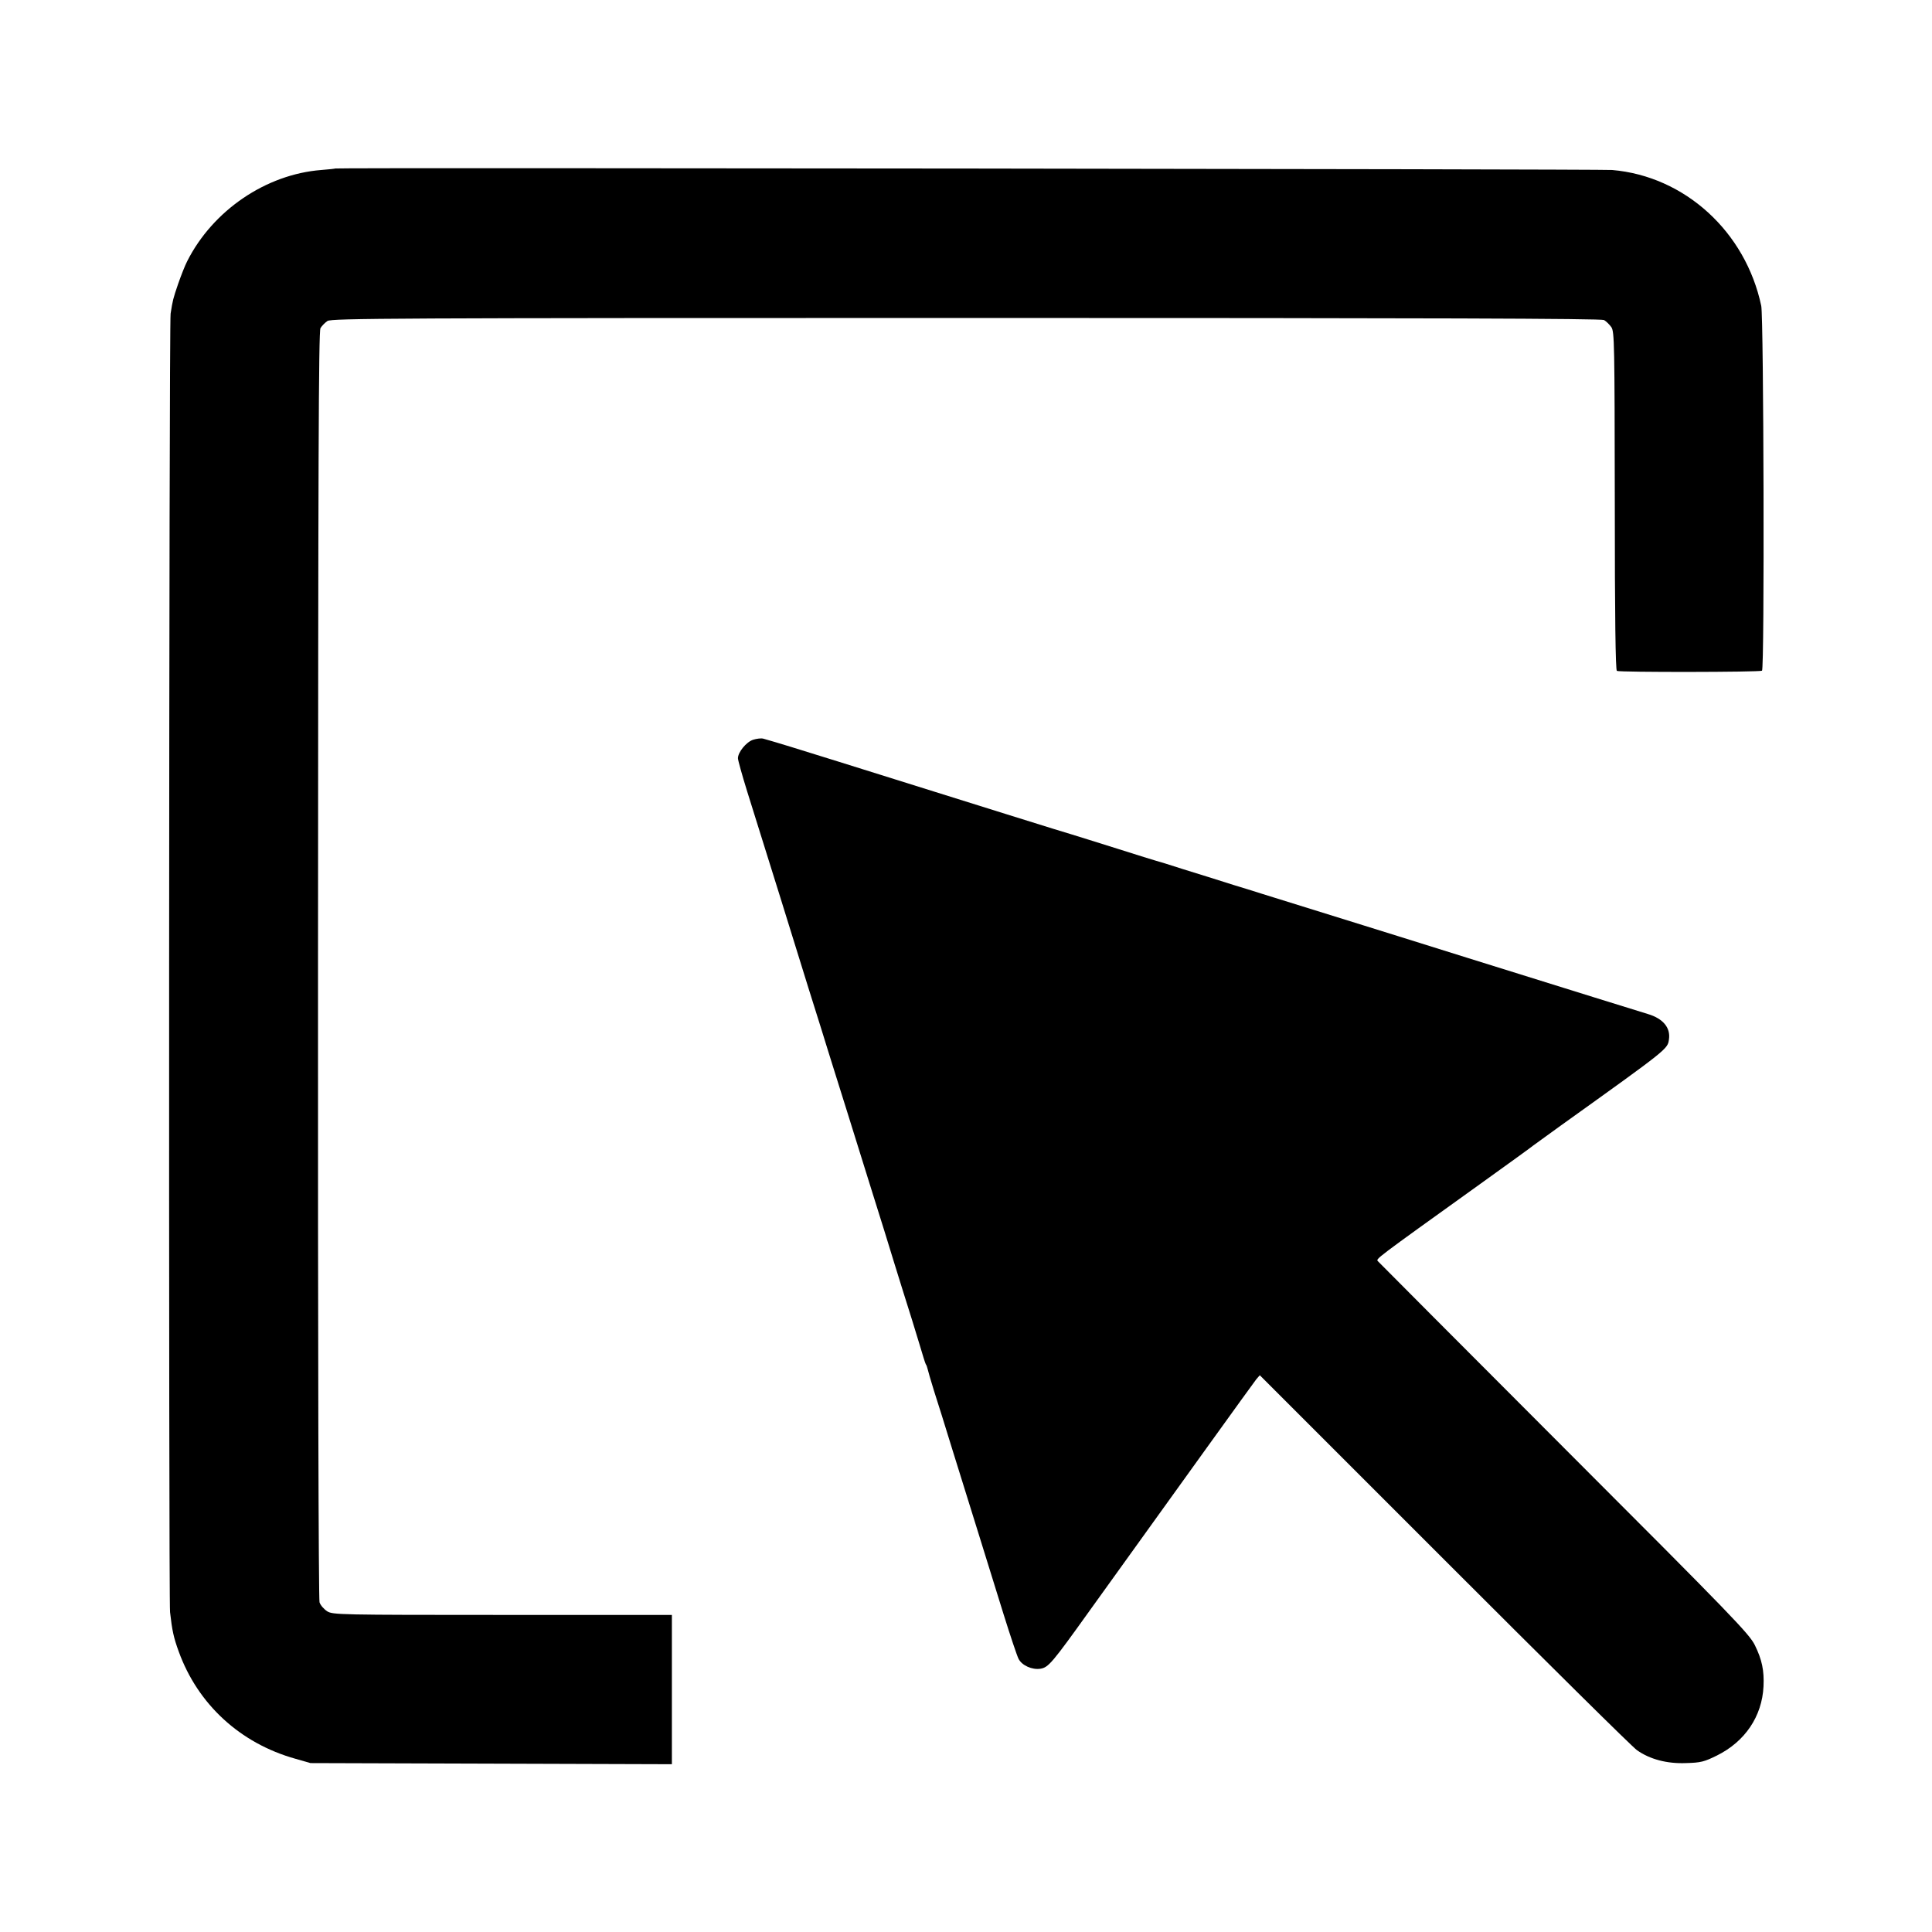
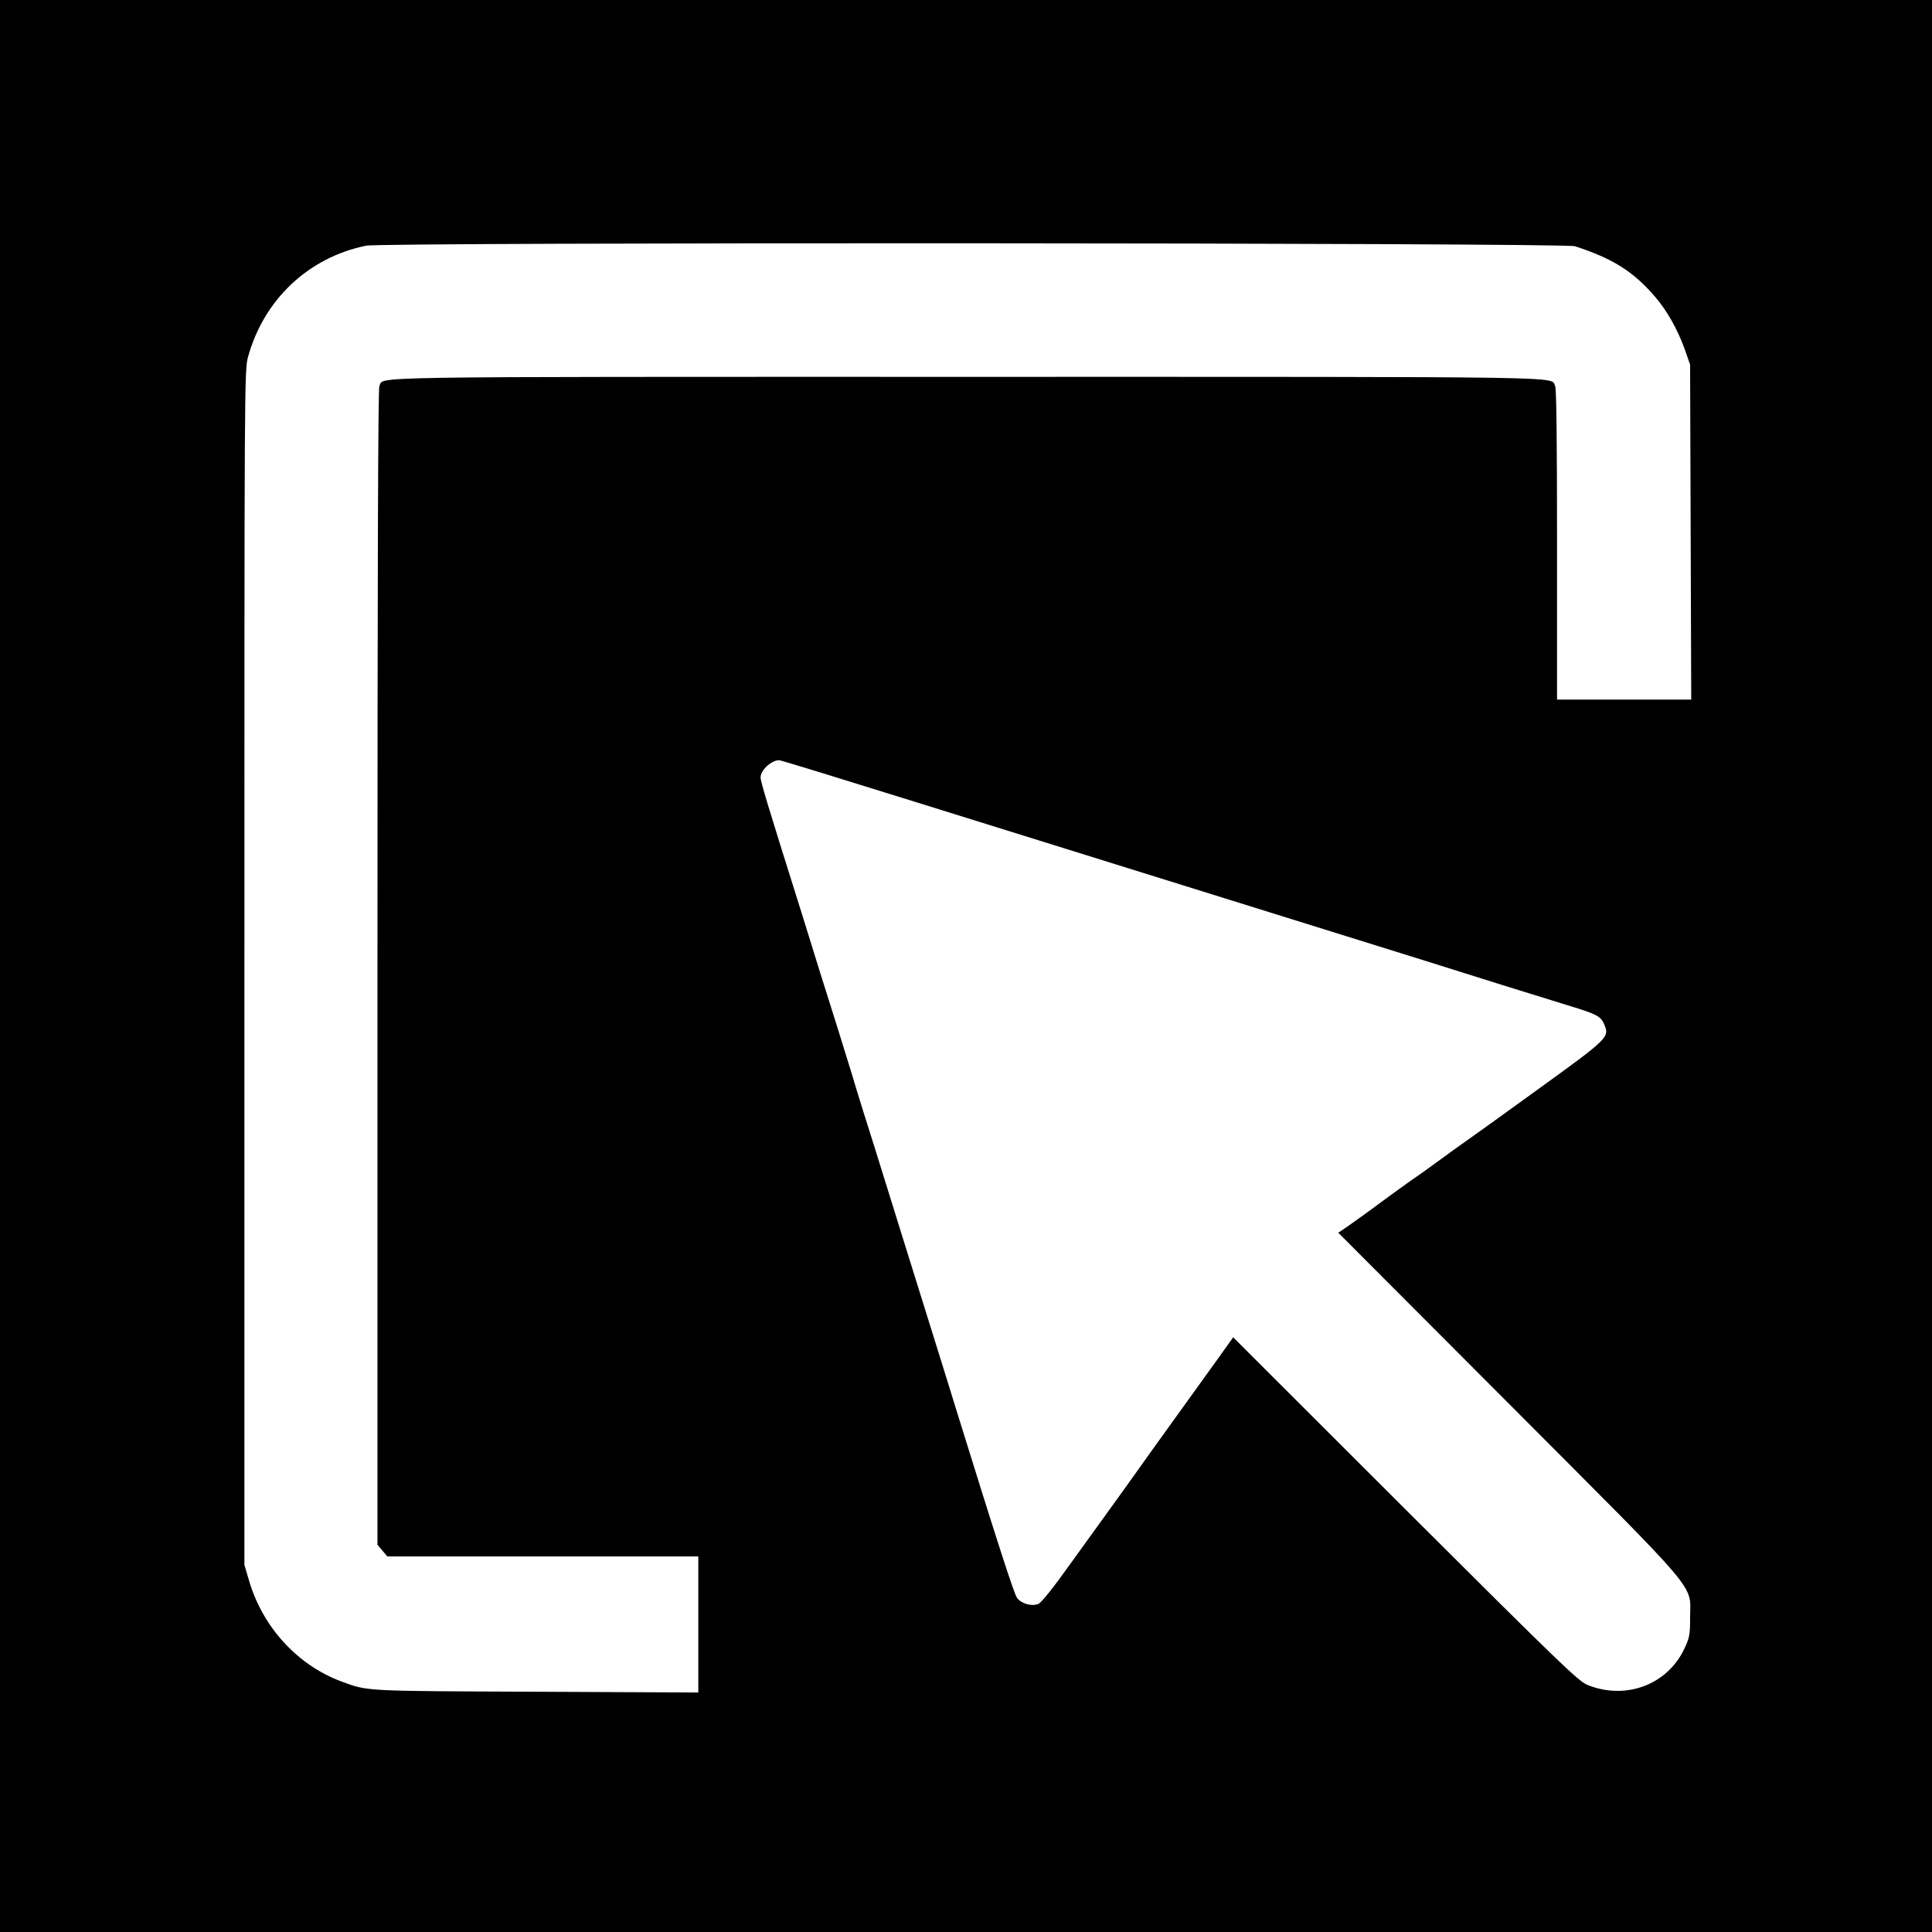
<svg xmlns="http://www.w3.org/2000/svg" version="1.0" width="16pt" height="16pt" viewBox="0 0 16 16" preserveAspectRatio="xMidYMid meet">
  <g transform="translate(0,16) scale(0.001563,-0.001563)" fill="#000000" stroke="none">
-     <path d="M1777 9344 c-1 -1 -35 -5 -75 -8 -293 -23 -574 -214 -710 -483 -12 -23 -33 -77 -48 -120 -27 -79 -29 -87 -40 -158 -9 -52 -11 -6801 -3 -6880 11 -98 19 -135 46 -209 101 -279 325 -486 618 -568 l80 -23 958 -3 957 -3 0 396 0 395 -897 0 c-865 0 -899 1 -929 19 -17 11 -36 32 -41 48 -5 17 -9 1334 -8 3378 1 2654 3 3355 13 3373 7 12 24 29 37 38 22 14 341 16 3383 16 2468 0 3366 -3 3381 -11 12 -7 29 -24 39 -38 16 -25 17 -87 18 -921 0 -621 4 -896 11 -900 13 -8 756 -7 769 1 14 8 9 1868 -4 1933 -83 393 -405 687 -790 720 -60 5 -6759 13 -6765 8z" />
-     <path d="M3990 6317 c-36 -12 -80 -66 -80 -98 0 -10 22 -89 49 -176 27 -87 106 -340 176 -563 69 -223 136 -439 149 -480 13 -41 43 -136 66 -210 23 -74 54 -175 70 -225 15 -49 46 -148 69 -220 22 -71 81 -260 131 -420 50 -159 93 -297 95 -305 2 -8 32 -103 65 -210 34 -107 75 -239 91 -293 16 -54 31 -103 34 -108 4 -5 8 -17 10 -26 2 -10 17 -61 33 -113 17 -52 62 -196 100 -320 39 -124 100 -322 137 -440 37 -118 96 -309 132 -425 36 -115 72 -223 80 -238 18 -35 72 -59 116 -52 42 7 61 29 260 307 485 675 867 1206 883 1226 l19 22 980 -980 c539 -539 997 -993 1019 -1007 68 -48 159 -72 259 -68 79 2 97 7 164 40 149 74 239 207 247 366 4 84 -8 142 -46 219 -29 59 -116 150 -1009 1043 -537 538 -982 984 -988 991 -11 13 -26 2 544 411 149 107 275 198 280 203 6 4 71 51 145 105 571 409 566 405 573 457 9 61 -31 110 -112 134 -63 19 -377 117 -951 296 -267 84 -519 162 -560 175 -78 24 -514 160 -540 168 -8 3 -73 23 -145 45 -71 23 -191 60 -265 83 -74 24 -139 44 -145 45 -5 1 -98 30 -205 64 -107 34 -215 67 -240 75 -40 11 -483 150 -1240 387 -221 69 -321 100 -396 121 -11 3 -35 0 -54 -6z" />
+     <path d="M0 5120 l0 -5120 5120 0 5120 0 0 5120 0 5120 -5120 0 -5120 0 0 -5120z m8345 3812 c202 -66 308 -133 423 -266 65 -75 121 -175 159 -281 l28 -80 3 -887 3 -888 -356 0 -355 0 0 821 c0 543 -3 827 -10 840 -29 52 178 49 -3115 49 -3293 0 -3086 3 -3115 -49 -7 -14 -10 -1000 -10 -3080 l0 -3059 26 -31 26 -31 824 0 824 0 0 -361 0 -360 -857 4 c-920 4 -892 2 -1033 54 -235 87 -420 290 -492 540 l-23 78 0 3165 c0 3092 0 3167 19 3235 84 305 321 528 626 590 96 19 6346 16 6405 -3z m-3483 -2948 c398 -124 1142 -356 1653 -515 1127 -351 1149 -358 1450 -453 132 -41 293 -91 358 -111 135 -41 160 -54 177 -96 29 -68 24 -73 -355 -347 -193 -140 -366 -264 -385 -277 -19 -13 -75 -53 -125 -90 -49 -36 -117 -85 -150 -107 -33 -23 -109 -78 -170 -123 -60 -45 -136 -99 -167 -121 l-57 -39 903 -905 c1036 -1039 961 -950 961 -1135 0 -91 -3 -106 -31 -165 -91 -192 -313 -273 -515 -190 -48 21 -150 119 -965 932 l-910 909 -95 -133 c-53 -73 -155 -216 -229 -318 -73 -102 -148 -205 -165 -230 -17 -25 -71 -99 -118 -165 -48 -66 -157 -218 -244 -338 -103 -145 -165 -222 -182 -229 -36 -14 -90 2 -112 32 -16 21 -105 297 -334 1035 -18 61 -91 292 -160 515 -70 223 -160 513 -201 645 -41 132 -93 299 -116 370 -22 72 -49 157 -58 190 -10 33 -46 148 -79 255 -34 107 -77 245 -96 305 -19 61 -59 191 -90 290 -195 620 -225 720 -225 743 0 37 55 89 97 91 7 1 337 -101 735 -225z" />
  </g>
</svg>
